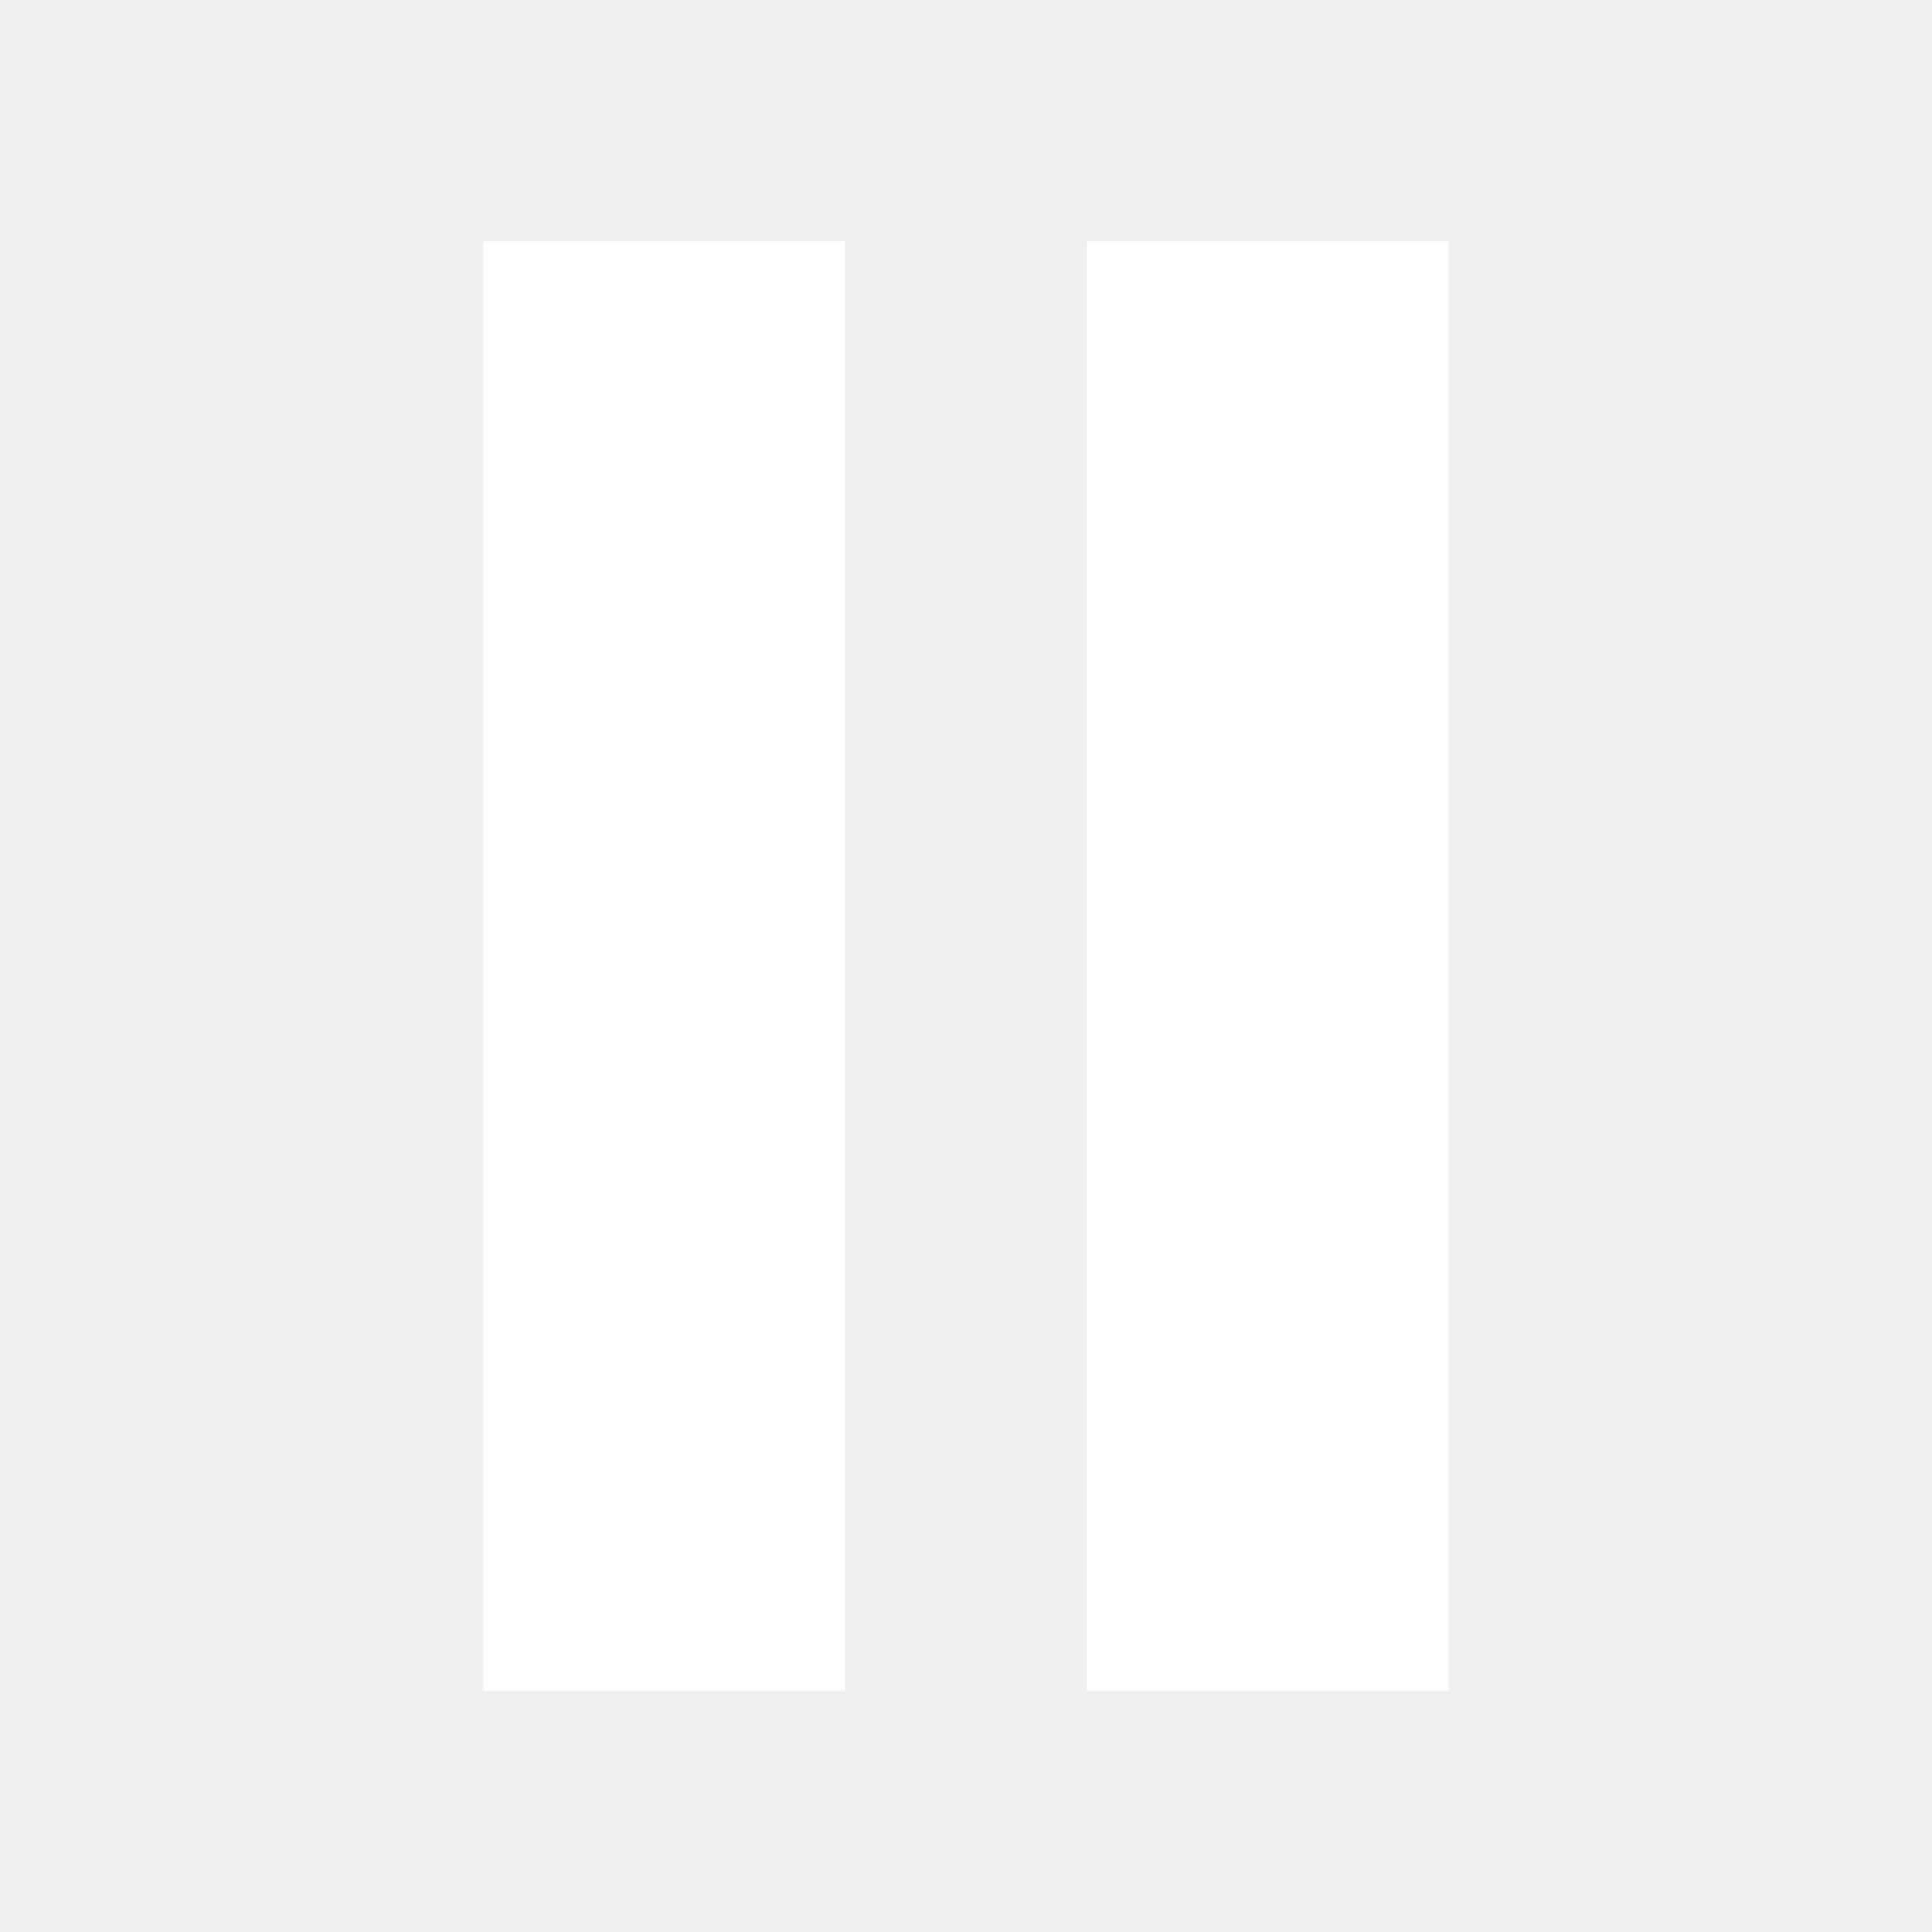
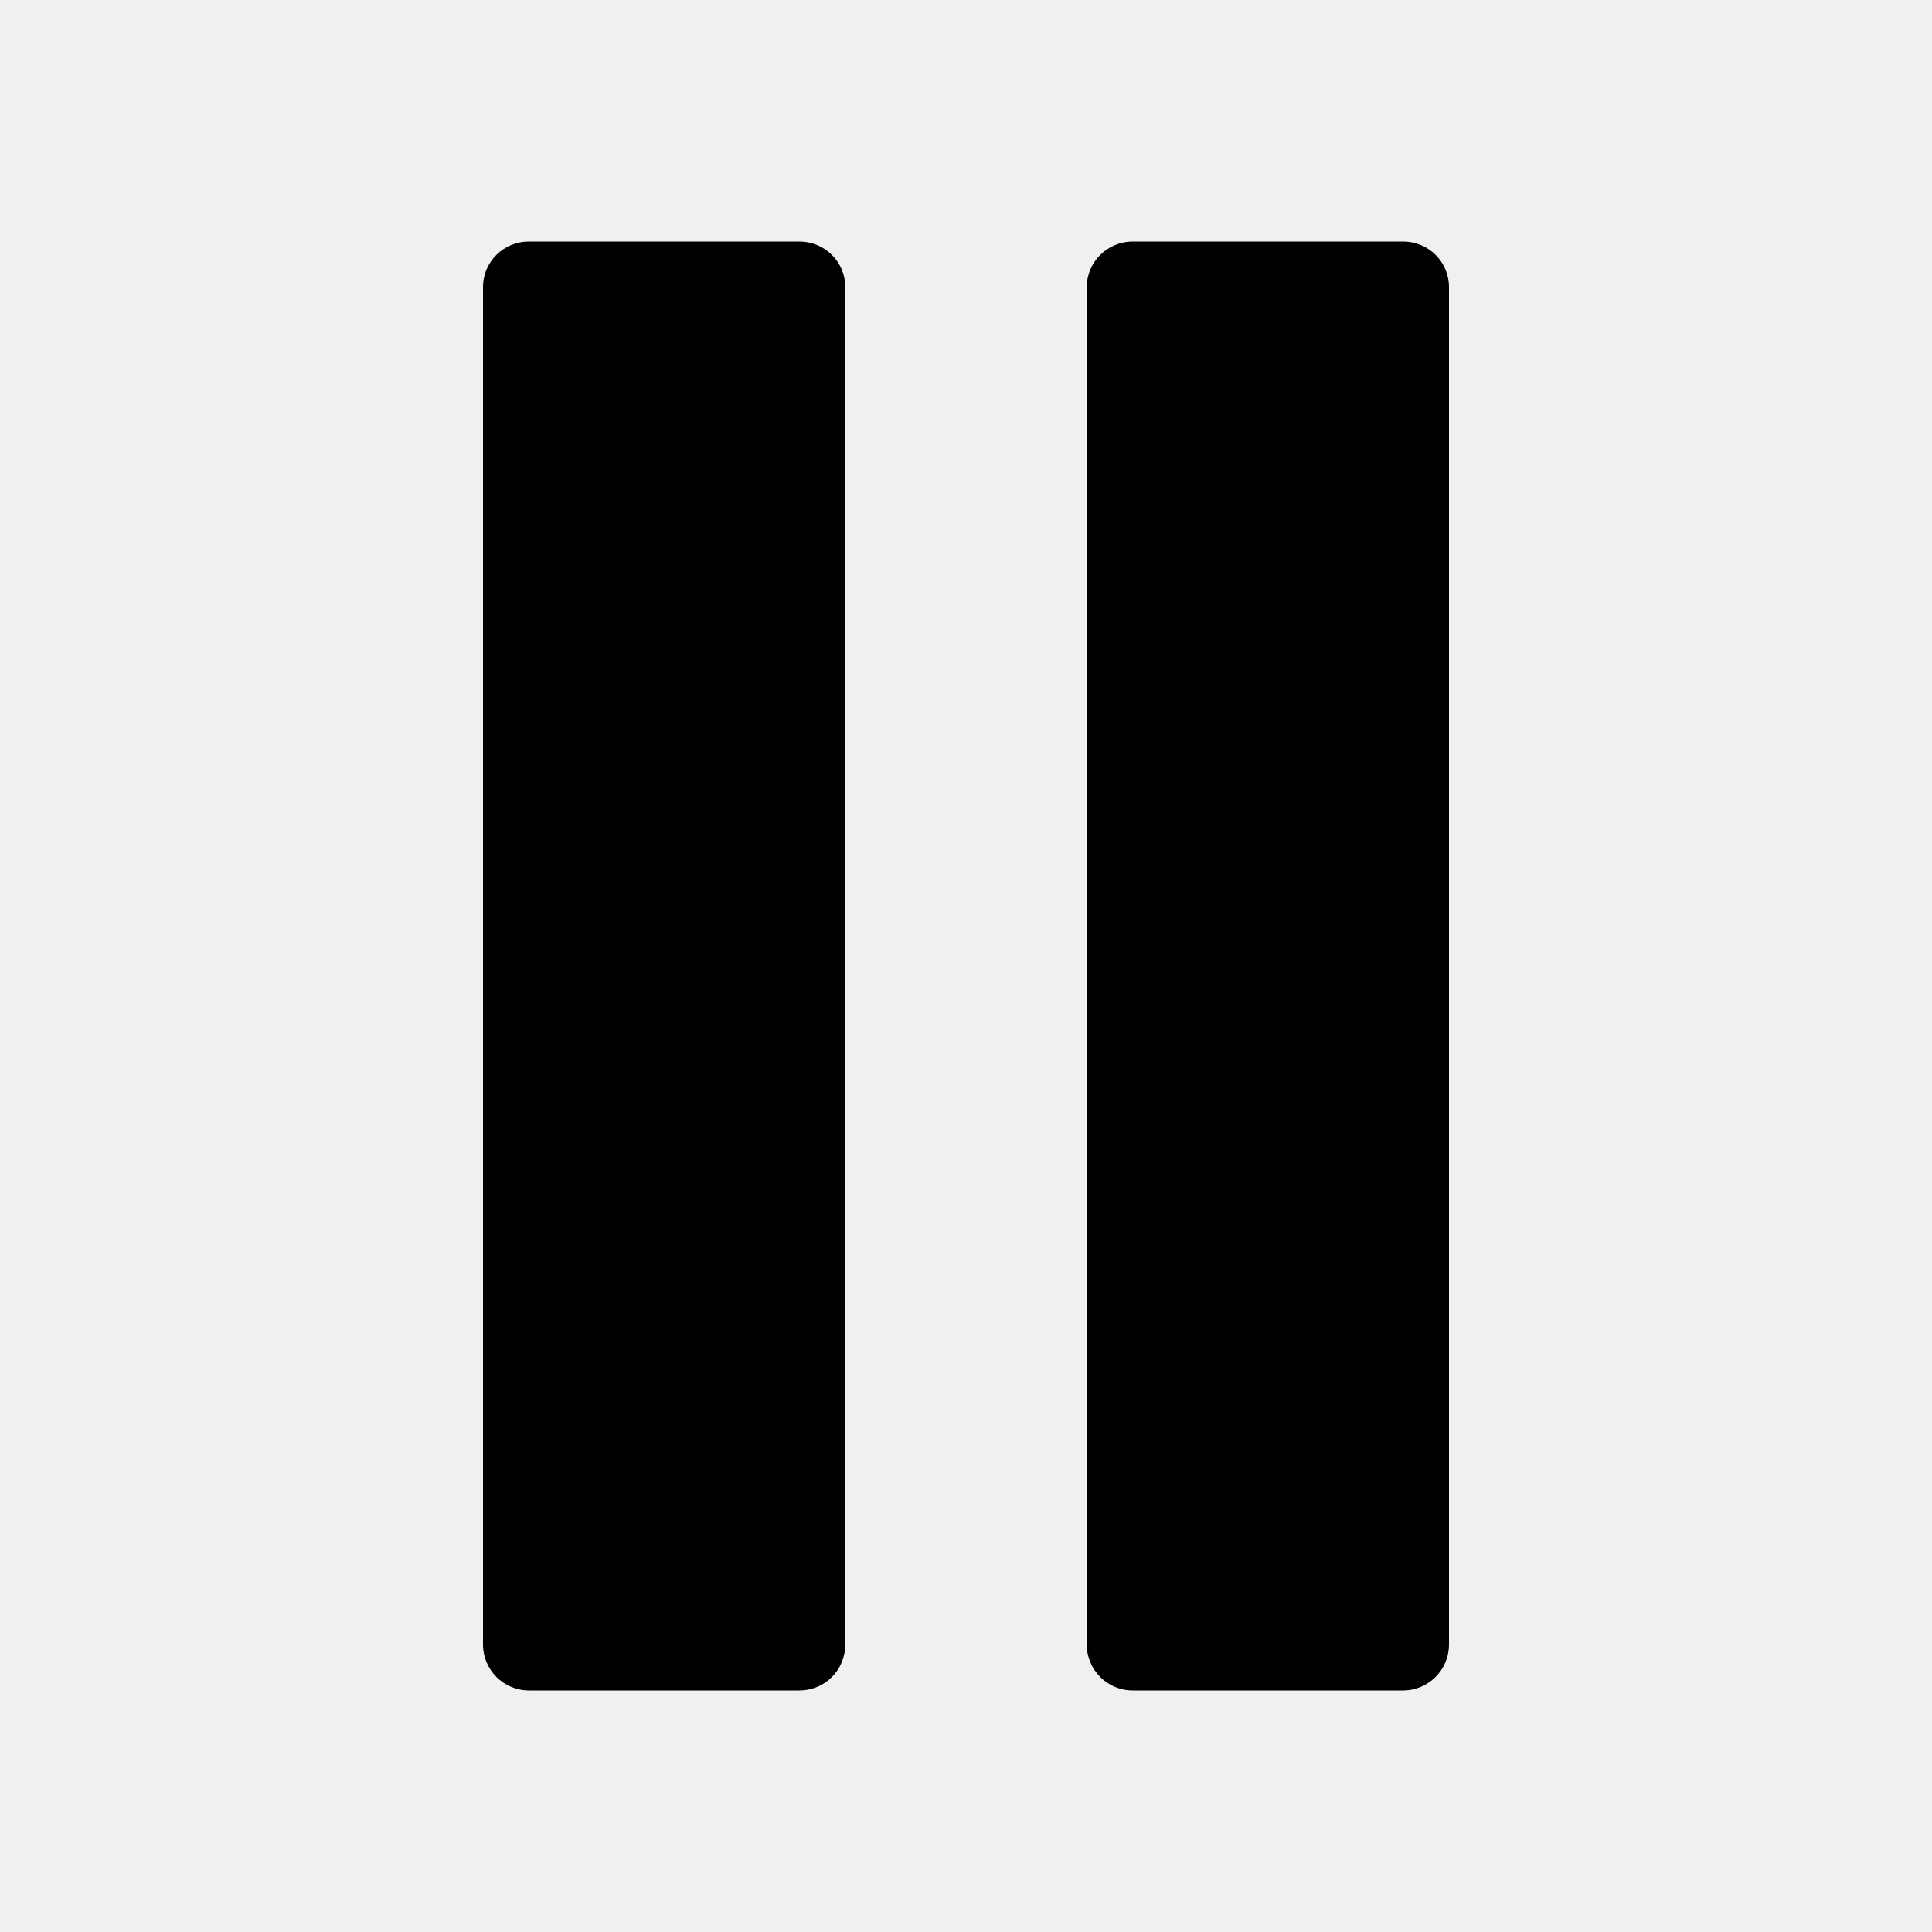
- <svg xmlns="http://www.w3.org/2000/svg" height="16px" version="1.1" viewBox="0 0 16 16" width="16px">
-   <g fill="none" fill-rule="evenodd" id="Icons with numbers" stroke="none" stroke-width="1">
-     <g fill="#fff" id="Group" transform="translate(-576, -144)">
-       <path d="M580,146 L583,146 L583,158 L580,158 Z M585,146 L588,146 L588,158 L585,158 Z M585,146" id="Rectangle 201" />
-     </g>
+ <svg xmlns="http://www.w3.org/2000/svg" height="16px" id="Layer_1" style="enable-background:#fff;" version="1.1" viewBox="0 0 512 512" width="16px" xml:space="preserve">
+   <g>
+     <path d="M224,435.8V76.1c0-6.7-5.4-12.1-12.2-12.1h-71.6c-6.8,0-12.2,5.4-12.2,12.1v359.7c0,6.7,5.4,12.2,12.2,12.2h71.6   C218.6,448,224,442.6,224,435.8z" fill="#fff;" />
+     <path d="M371.8,64h-71.6c-6.7,0-12.2,5.4-12.2,12.1v359.7c0,6.7,5.4,12.2,12.2,12.2h71.6c6.7,0,12.2-5.4,12.2-12.2V76.1   C384,69.4,378.6,64,371.8,64z" fill="#fff;" />
  </g>
</svg>
